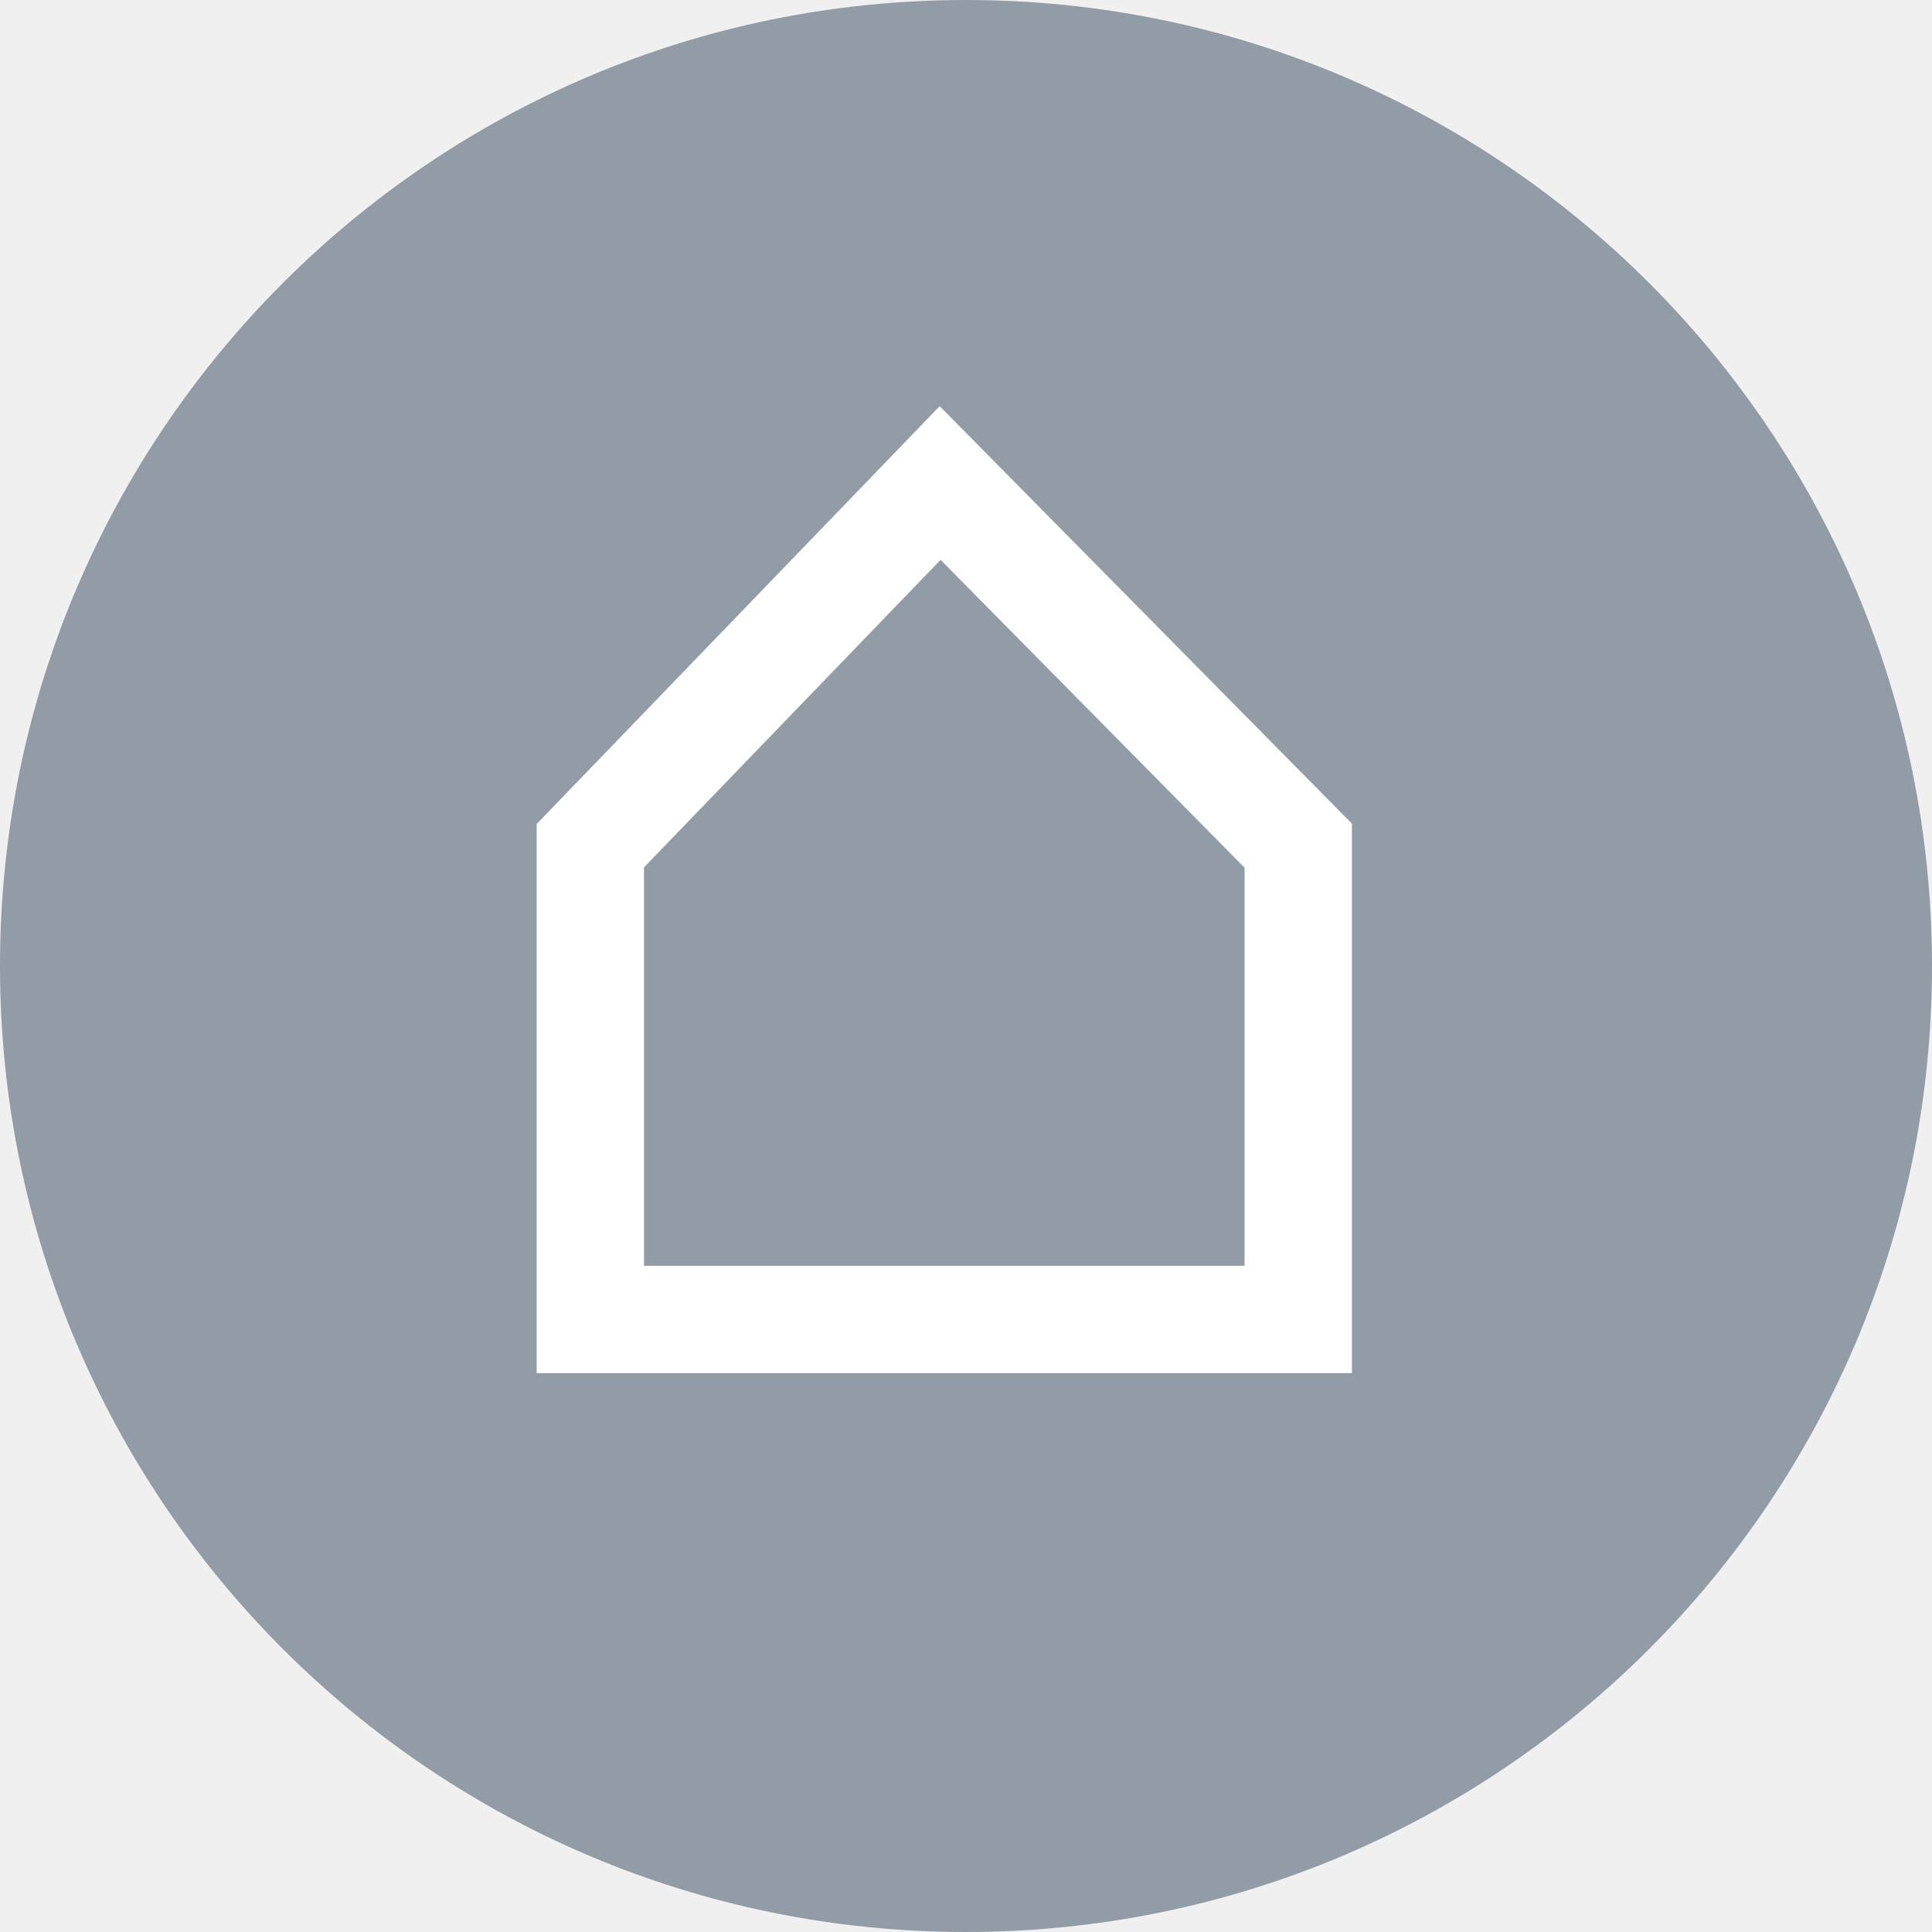
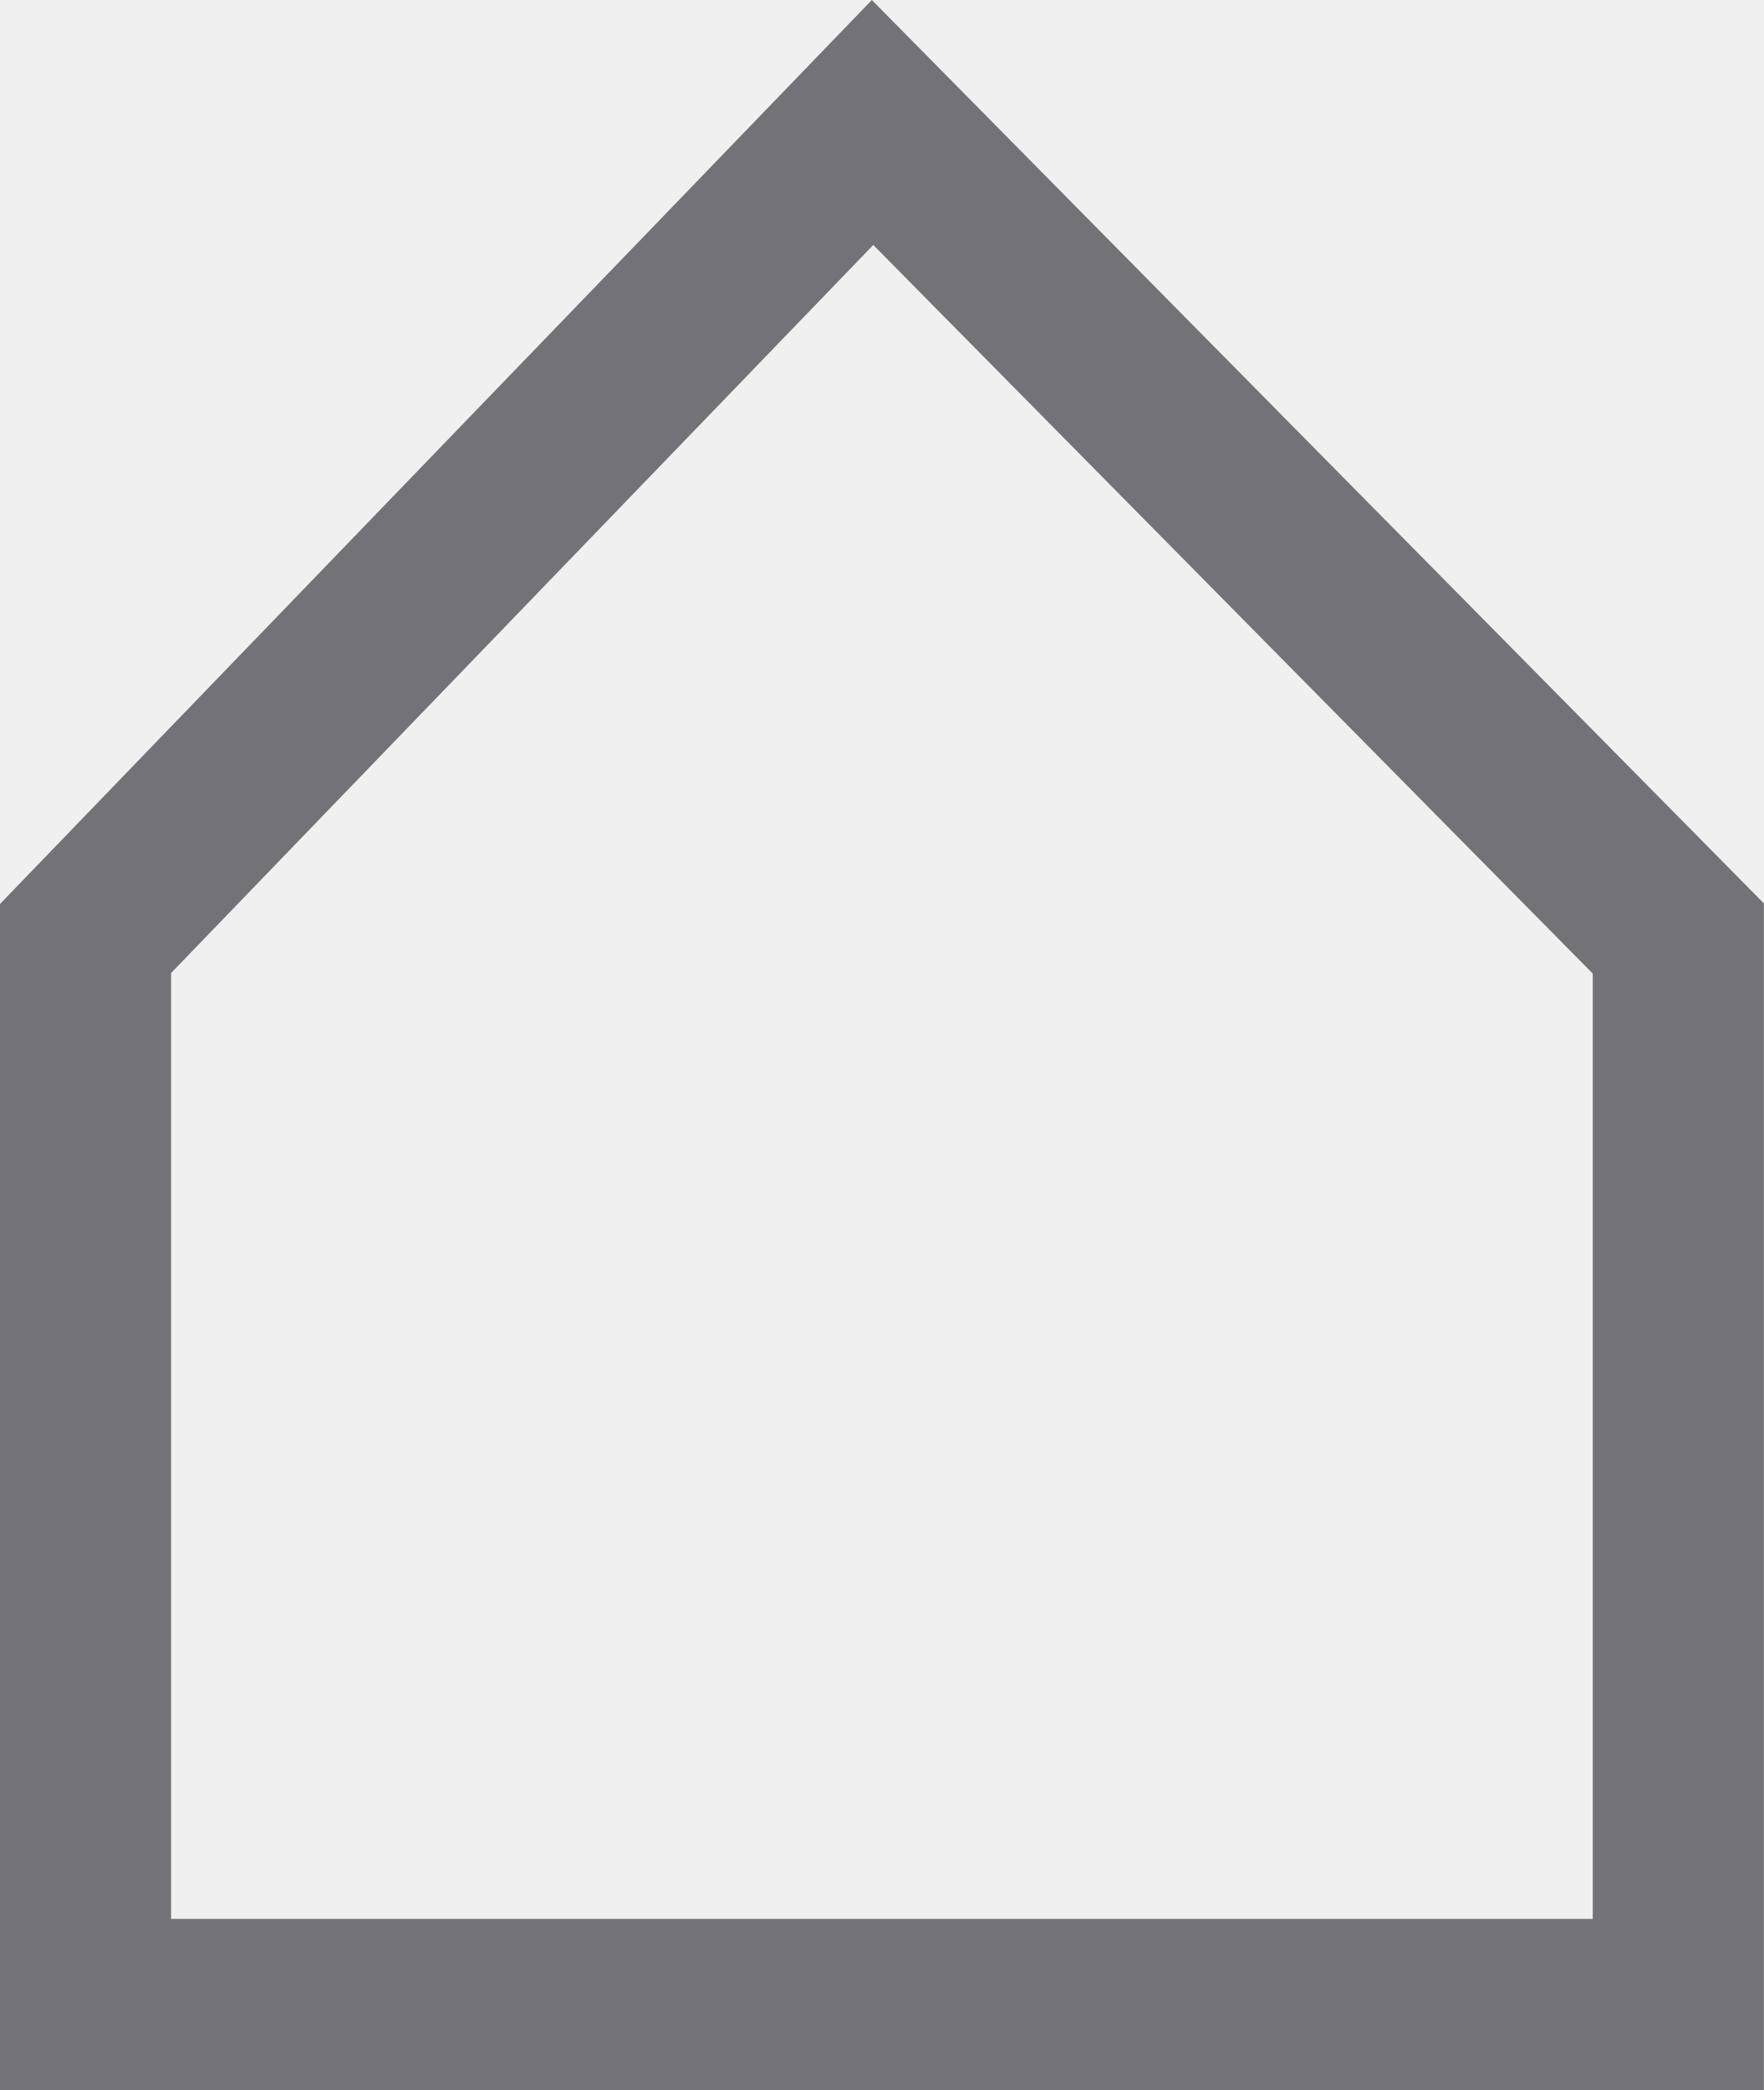
- <svg xmlns="http://www.w3.org/2000/svg" width="36" height="36" viewBox="0 0 36 36">
-   <g fill="none" fill-rule="evenodd">
-     <path fill="#929CA6" d="M18 0c9.941 0 18 8.059 18 18s-8.059 18-18 18S0 27.941 0 18 8.059 0 18 0z" />
-     <path stroke="#FFF" stroke-width="2" d="M11 15.758v8.828h13.191v-8.828L17.518 9z" />
-   </g>
+ <svg xmlns="http://www.w3.org/2000/svg" width="20.619" height="24.432" viewBox="0 0 20.619 24.432">
+   <path d="M11,18.539V31H29.619V18.539L20.2,9Z" transform="translate(-10 -7.568)" fill="none" stroke="#727278" stroke-width="2" fill-rule="evenodd" />
</svg>
